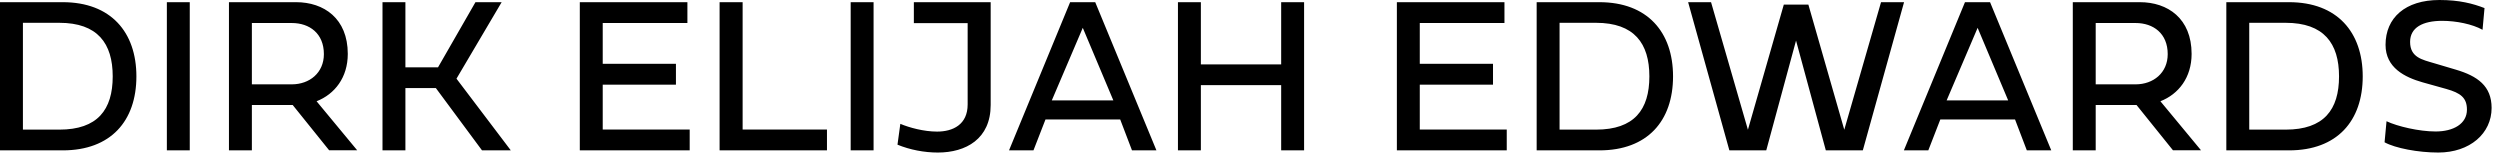
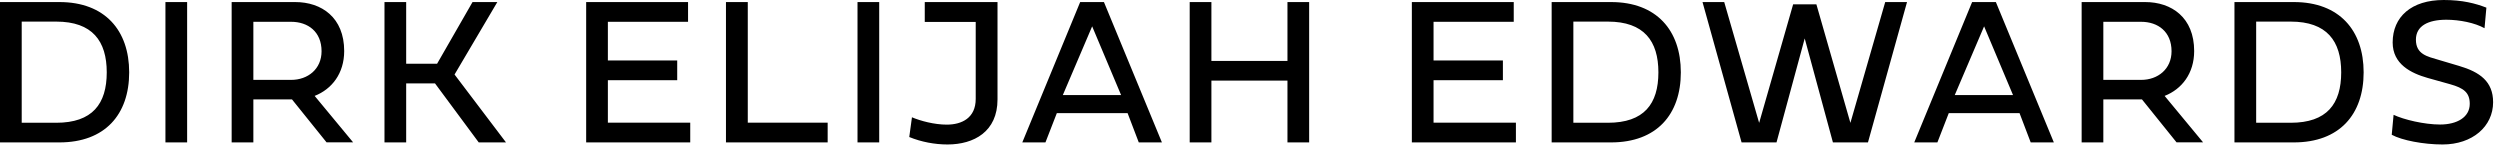
- <svg xmlns="http://www.w3.org/2000/svg" width="179" height="11" viewBox="0 0 179 11" fill="none">
-   <path d="M0 0.156H4.492C7.938 0.156 9.766 2.305 9.766 5.469C9.766 8.656 7.938 10.766 4.492 10.766H0V0.156ZM4.25 9.281C6.984 9.281 8.07 7.859 8.07 5.469C8.07 3.102 6.984 1.633 4.25 1.633H1.641V9.281H4.25ZM13.587 0.156V10.766H11.947V0.156H13.587ZM23.565 10.758L20.956 7.516H18.034V10.766H16.393V0.156H21.198C23.19 0.156 24.901 1.32 24.901 3.859C24.901 5.555 23.964 6.742 22.667 7.25L25.573 10.758H23.565ZM20.893 1.648H18.034V6.039H20.893C22.159 6.039 23.19 5.219 23.19 3.875C23.19 2.391 22.159 1.648 20.893 1.648ZM29.027 4.82H31.363L34.043 0.156H35.918L32.684 5.633L36.574 10.766H34.512L31.207 6.305H29.027V10.766H27.387V0.156H29.027V4.82ZM49.382 9.273V10.766H41.514V0.156H49.218V1.648H43.155V4.57H48.397V6.062H43.155V9.273H49.382ZM59.211 9.273V10.766H51.523V0.156H53.172V9.273H59.211ZM62.548 0.156V10.766H60.908V0.156H62.548ZM64.26 10.359L64.464 8.867C65.112 9.141 66.151 9.422 67.096 9.422C68.229 9.422 69.284 8.922 69.284 7.477V1.656H65.432V0.156H70.932V7.516C70.932 9.953 69.151 10.922 67.151 10.922C66.175 10.922 65.159 10.727 64.26 10.359ZM81.051 10.766L80.207 8.555H74.856L73.996 10.766H72.246L76.621 0.156H78.418L82.801 10.766H81.051ZM77.527 1.992L75.309 7.188H79.715L77.527 1.992ZM93.373 0.156V10.766H91.732V6.094H85.982V10.766H84.341V0.156H85.982V4.609H91.732V0.156H93.373ZM107.883 9.273V10.766H100.016V0.156H107.719V1.648H101.656V4.57H106.899V6.062H101.656V9.273H107.883ZM110.025 0.156H114.517C117.962 0.156 119.79 2.305 119.79 5.469C119.79 8.656 117.962 10.766 114.517 10.766H110.025V0.156ZM114.275 9.281C117.009 9.281 118.095 7.859 118.095 5.469C118.095 3.102 117.009 1.633 114.275 1.633H111.665V9.281H114.275ZM123.823 10.766L120.87 0.156H122.511L125.151 9.289L127.721 0.328H129.479L132.05 9.289L134.682 0.156H136.331L133.378 10.766H130.729L128.596 2.906L126.464 10.766H123.823ZM145.121 10.766L144.277 8.555H138.926L138.067 10.766H136.317L140.692 0.156H142.488L146.871 10.766H145.121ZM141.598 1.992L139.379 7.188H143.785L141.598 1.992ZM155.583 10.758L152.974 7.516H150.052V10.766H148.412V0.156H153.216C155.208 0.156 156.919 1.32 156.919 3.859C156.919 5.555 155.982 6.742 154.685 7.25L157.591 10.758H155.583ZM152.912 1.648H150.052V6.039H152.912C154.177 6.039 155.208 5.219 155.208 3.875C155.208 2.391 154.177 1.648 152.912 1.648ZM159.405 0.156H163.897C167.343 0.156 169.171 2.305 169.171 5.469C169.171 8.656 167.343 10.766 163.897 10.766H159.405V0.156ZM163.655 9.281C166.389 9.281 167.475 7.859 167.475 5.469C167.475 3.102 166.389 1.633 163.655 1.633H161.046V9.281H163.655ZM174.664 0C176.094 0 177.063 0.258 177.891 0.578L177.75 2.133C177.024 1.727 175.867 1.492 174.86 1.492C173.469 1.492 172.563 1.969 172.563 3C172.563 4.109 173.43 4.273 174.274 4.523L175.828 4.984C177.391 5.445 178.399 6.156 178.399 7.727C178.399 9.555 176.844 10.922 174.578 10.922C173.141 10.922 171.5 10.609 170.735 10.188L170.875 8.68C171.649 9.047 173.203 9.414 174.391 9.414C175.664 9.414 176.633 8.867 176.633 7.852C176.633 7 176.18 6.656 175.149 6.367L173.445 5.891C172.188 5.531 170.805 4.852 170.805 3.211C170.805 1.273 172.219 0 174.664 0Z" fill="black" />
+ <svg xmlns="http://www.w3.org/2000/svg" width="189" height="11" viewBox="0 0 189 11" fill="none">
+   <path d="M0 0.156H4.492C7.938 0.156 9.766 2.305 9.766 5.469C9.766 8.656 7.938 10.766 4.492 10.766H0V0.156ZM4.25 9.281C6.984 9.281 8.07 7.859 8.07 5.469C8.07 3.102 6.984 1.633 4.25 1.633H1.641V9.281H4.25ZM14.147 0.156V10.766H12.507V0.156H14.147ZM24.685 10.758L22.076 7.516H19.154V10.766H17.513V0.156H22.318C24.31 0.156 26.021 1.32 26.021 3.859C26.021 5.555 25.084 6.742 23.787 7.25L26.693 10.758H24.685ZM22.013 1.648H19.154V6.039H22.013C23.279 6.039 24.31 5.219 24.31 3.875C24.31 2.391 23.279 1.648 22.013 1.648ZM30.707 4.82H33.043L35.723 0.156H37.598L34.364 5.633L38.254 10.766H36.192L32.887 6.305H30.707V10.766H29.067V0.156H30.707V4.82ZM52.182 9.273V10.766H44.314V0.156H52.017V1.648H45.955V4.57H51.197V6.062H45.955V9.273H52.182ZM62.571 9.273V10.766H54.883V0.156H56.532V9.273H62.571ZM66.468 0.156V10.766H64.828V0.156H66.468ZM68.74 10.359L68.944 8.867C69.592 9.141 70.631 9.422 71.576 9.422C72.709 9.422 73.764 8.922 73.764 7.477V1.656H69.912V0.156H75.412V7.516C75.412 9.953 73.631 10.922 71.631 10.922C70.655 10.922 69.639 10.727 68.74 10.359ZM86.091 10.766L85.247 8.555H79.896L79.036 10.766H77.286L81.661 0.156H83.458L87.841 10.766H86.091ZM82.567 1.992L80.349 7.188H84.755L82.567 1.992ZM98.972 0.156V10.766H97.332V6.094H91.582V10.766H89.941V0.156H91.582V4.609H97.332V0.156H98.972ZM114.603 9.273V10.766H106.736V0.156H114.439V1.648H108.376V4.57H113.619V6.062H108.376V9.273H114.603ZM117.305 0.156H121.797C125.242 0.156 127.071 2.305 127.071 5.469C127.071 8.656 125.242 10.766 121.797 10.766H117.305V0.156ZM121.555 9.281C124.289 9.281 125.375 7.859 125.375 5.469C125.375 3.102 124.289 1.633 121.555 1.633H118.946V9.281H121.555ZM131.663 10.766L128.71 0.156H130.351L132.991 9.289L135.561 0.328H137.319L139.89 9.289L142.522 0.156H144.171L141.218 10.766H138.569L136.436 2.906L134.304 10.766H131.663ZM153.521 10.766L152.678 8.555H147.326L146.467 10.766H144.717L149.092 0.156H150.888L155.271 10.766H153.521ZM149.998 1.992L147.779 7.188H152.185L149.998 1.992ZM164.544 10.758L161.934 7.516H159.012V10.766H157.372V0.156H162.176C164.169 0.156 165.879 1.32 165.879 3.859C165.879 5.555 164.942 6.742 163.645 7.25L166.551 10.758H164.544ZM161.872 1.648H159.012V6.039H161.872C163.137 6.039 164.169 5.219 164.169 3.875C164.169 2.391 163.137 1.648 161.872 1.648ZM168.925 0.156H173.417C176.863 0.156 178.691 2.305 178.691 5.469C178.691 8.656 176.863 10.766 173.417 10.766H168.925V0.156ZM173.175 9.281C175.91 9.281 176.995 7.859 176.995 5.469C176.995 3.102 175.91 1.633 173.175 1.633H170.566V9.281H173.175ZM184.744 0C186.174 0 187.143 0.258 187.971 0.578L187.83 2.133C187.104 1.727 185.947 1.492 184.94 1.492C183.549 1.492 182.643 1.969 182.643 3C182.643 4.109 183.51 4.273 184.354 4.523L185.908 4.984C187.471 5.445 188.479 6.156 188.479 7.727C188.479 9.555 186.924 10.922 184.658 10.922C183.221 10.922 181.58 10.609 180.815 10.188L180.955 8.68C181.729 9.047 183.283 9.414 184.471 9.414C185.744 9.414 186.713 8.867 186.713 7.852C186.713 7 186.26 6.656 185.229 6.367L183.525 5.891C182.268 5.531 180.885 4.852 180.885 3.211C180.885 1.273 182.299 0 184.744 0Z" fill="black" />
</svg>
